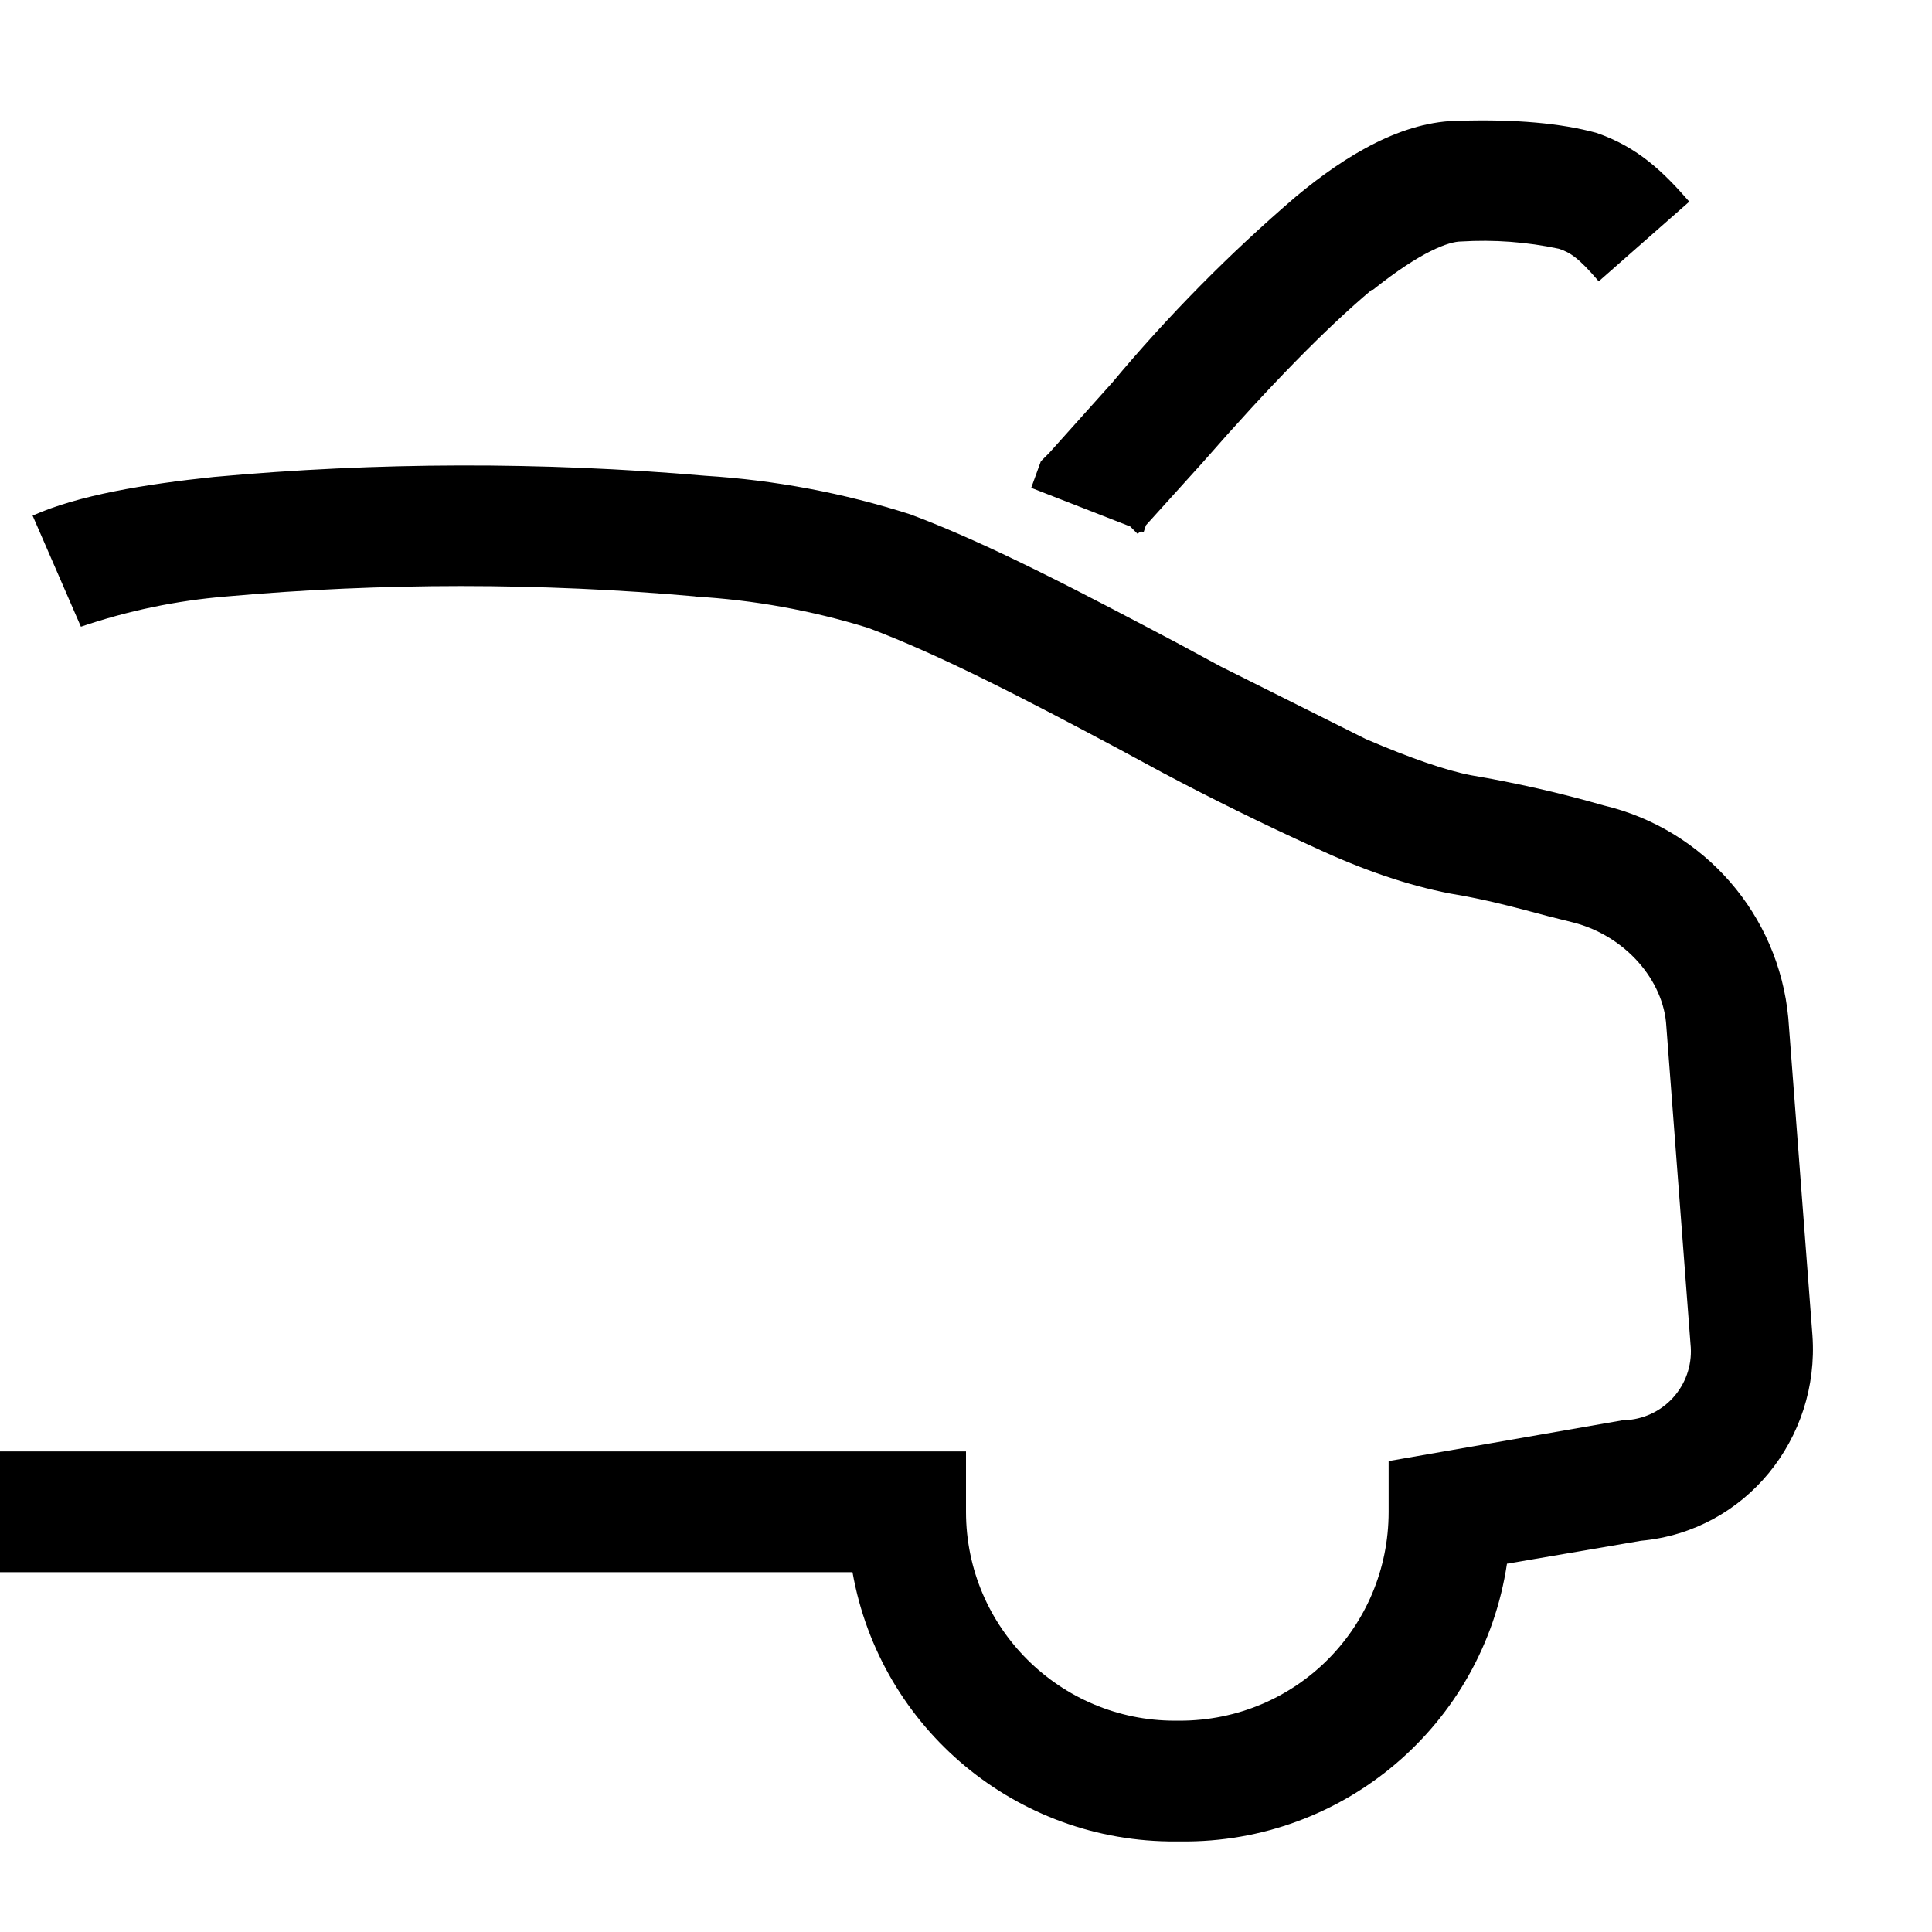
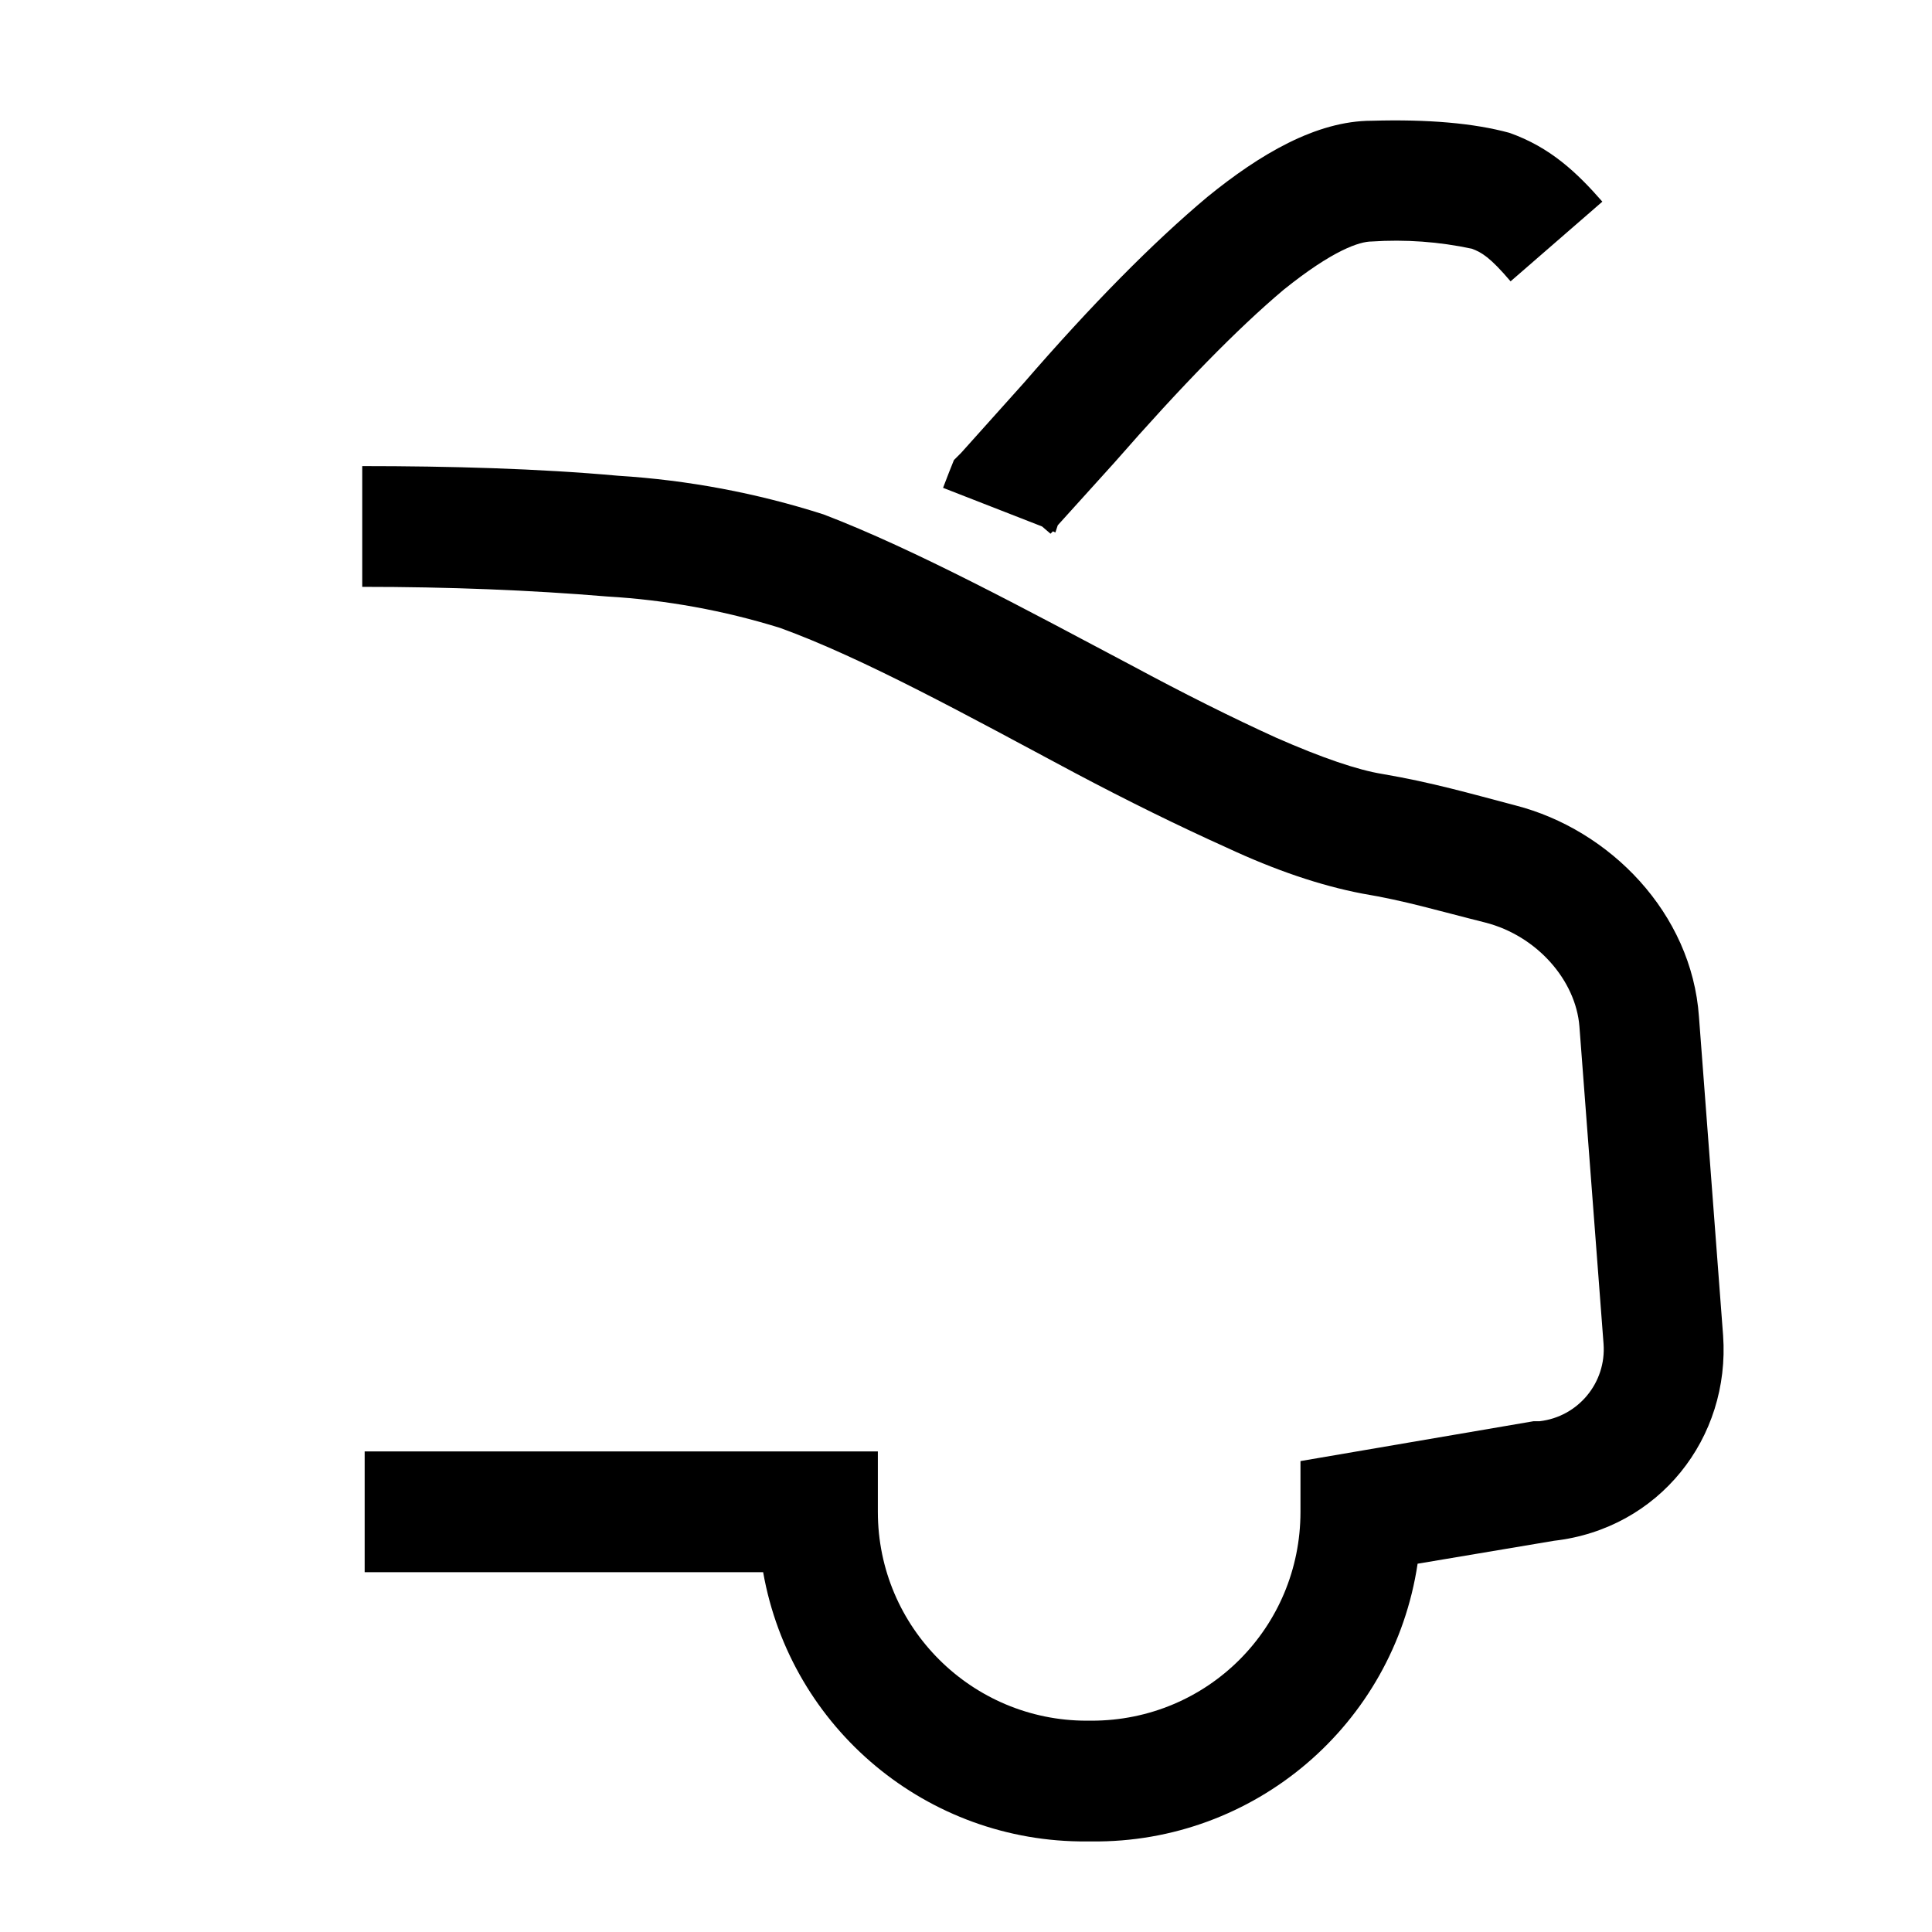
<svg xmlns="http://www.w3.org/2000/svg" width="16" height="16" fill="none">
-   <path fill="currentColor" d="M11.36 2.4q-.57.48-1.4 1.43l-.47.52-.02.06-.02-.01-.03.02-.06-.06-.82-.32.08-.22.07-.07.52-.58a13 13 0 0 1 1.52-1.54c.42-.35.89-.63 1.36-.63q.69-.02 1.13.1c.35.12.56.33.77.57l-.75.66c-.17-.2-.24-.24-.33-.27A3 3 0 0 0 12.1 2c-.1 0-.33.08-.73.4m-5.6 2.54a22 22 0 0 0-3.9 0 5 5 0 0 0-1.2.25l-.4-.92c.38-.17.93-.26 1.5-.32a23 23 0 0 1 4.07-.01 7 7 0 0 1 1.7.32c.67.25 1.46.67 2.2 1.06l.37.2 1.2.6q.56.24.87.3a10 10 0 0 1 1.1.25 2 2 0 0 1 1.53 1.76l.2 2.63c.06.85-.55 1.62-1.42 1.7l-1.11.19a2.7 2.7 0 0 1-2.7 2.3h-.04a2.7 2.7 0 0 1-2.68-2.23H0v-1h8v.5c0 .96.78 1.73 1.73 1.73h.04c.96 0 1.73-.77 1.73-1.73v-.42l1.95-.34h.03a.57.57 0 0 0 .52-.63l-.2-2.63c-.02-.38-.34-.75-.77-.86l-.2-.05c-.3-.08-.52-.14-.82-.19q-.52-.1-1.12-.38a23 23 0 0 1-1.26-.62l-.37-.2c-.75-.4-1.48-.78-2.07-1a6 6 0 0 0-1.44-.26" />
+   <path fill="currentColor" d="M3 3.86c.72 0 1.46.02 2.12.08a7 7 0 0 1 1.7.32c.76.29 1.7.8 2.55 1.25q.65.35 1.2.6.57.25.88.3c.41.07.72.16 1.1.26.78.2 1.46.89 1.52 1.75l.2 2.64c.06.85-.53 1.6-1.4 1.7l-1.13.19a2.7 2.7 0 0 1-2.7 2.3H9a2.7 2.7 0 0 1-2.68-2.23h-3.3v-1h4.25v.5c0 .96.78 1.73 1.73 1.73h.04c.96 0 1.73-.77 1.73-1.73v-.42l1.93-.33h.05a.6.6 0 0 0 .53-.64l-.2-2.63c-.03-.38-.35-.75-.78-.86-.4-.1-.66-.18-1.02-.24q-.52-.1-1.12-.38-.6-.27-1.26-.62c-.88-.47-1.75-.95-2.44-1.2a6 6 0 0 0-1.43-.26Q4.07 4.86 3 4.86zM11.36 1q.7-.02 1.14.1c.34.12.56.33.77.57l-.38.33-.38.33c-.17-.2-.24-.24-.32-.27a3 3 0 0 0-.83-.06c-.1 0-.32.07-.73.4q-.57.48-1.4 1.43l-.47.52-.02.06-.02-.01-.02.02-.07-.06-.82-.32.05-.13.04-.1.06-.06.52-.58Q9.32 2.2 10 1.63c.43-.35.9-.63 1.36-.63" />
</svg>
